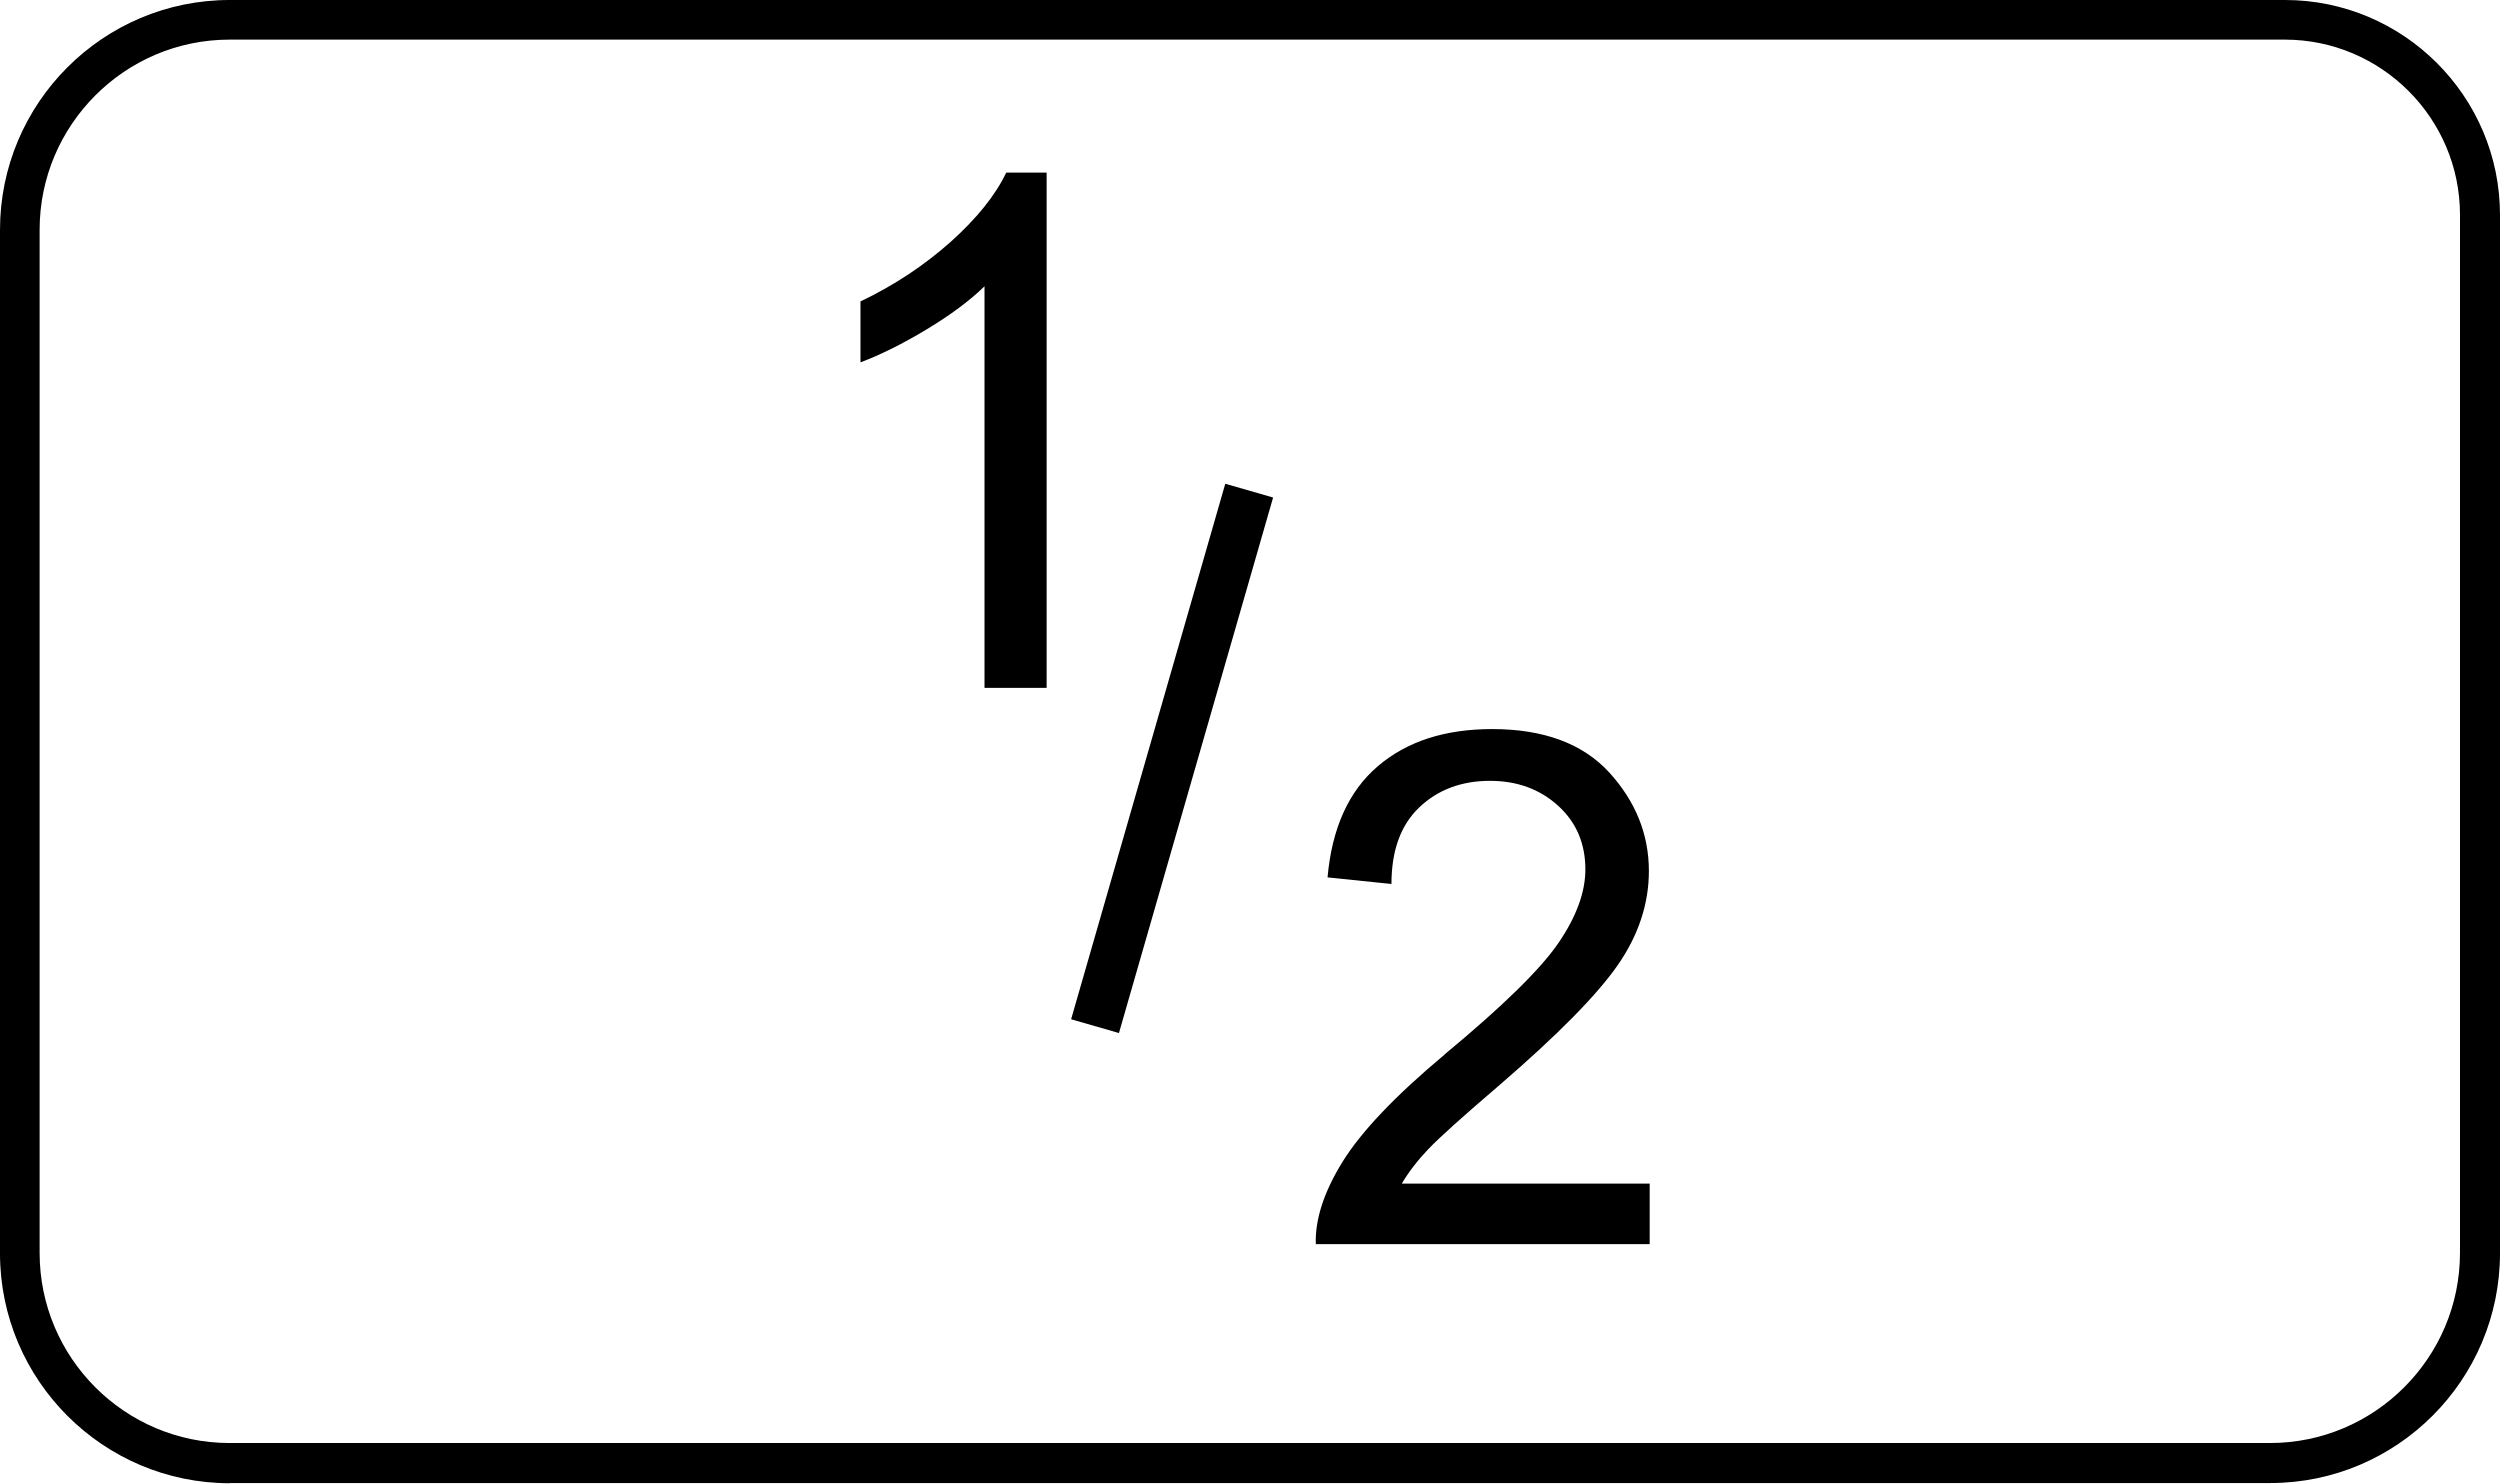
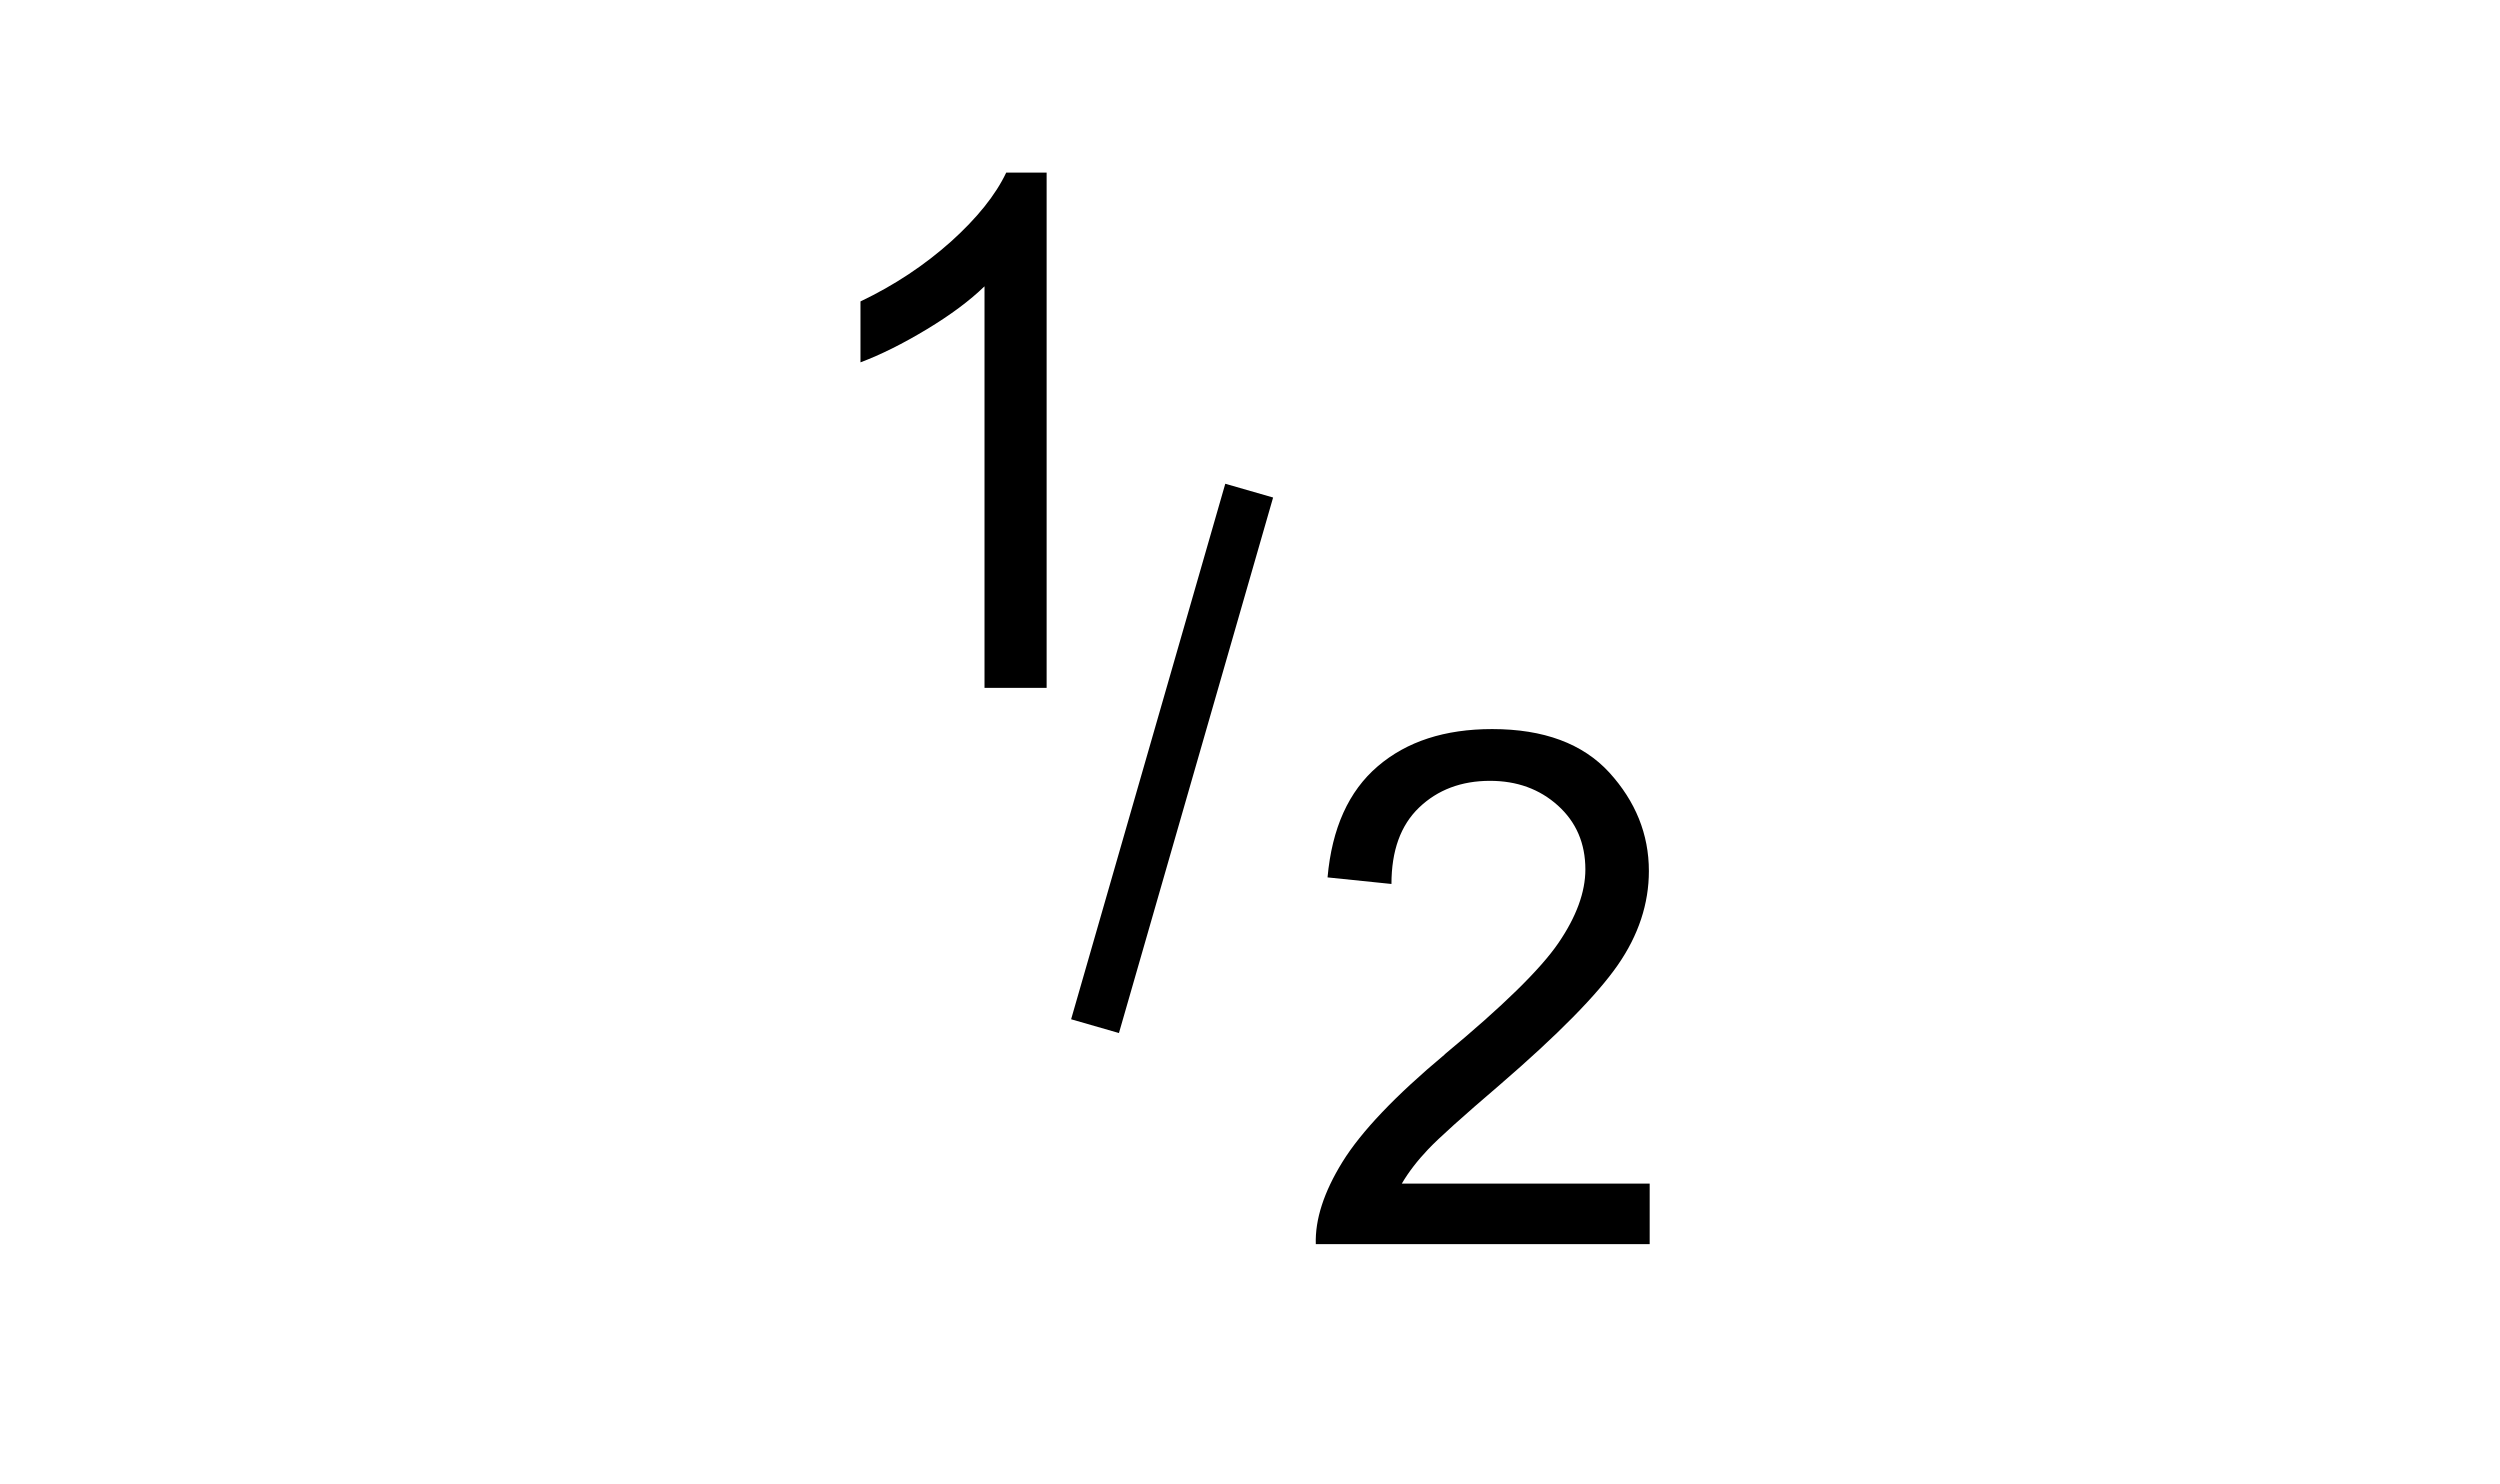
- <svg xmlns="http://www.w3.org/2000/svg" version="1.1" viewBox="0 0 125.57 74.5" width="125.57" height="74.5">
-   <g transform="translate(-887.92, -220.32)">
-     <path d="m899.46 294.81h102.49c6.37 0 11.54-5.18 11.54-11.55v-52.14c0-5.96-4.85-10.8-10.8-10.8h-103.23c-6.37 0-11.54 5.18-11.54 11.55v51.4c0 6.37 5.18 11.55 11.54 11.55zm-9.55-62.95c0-5.26 4.28-9.55 9.54-9.55h103.23c4.85 0 8.8 3.95 8.8 8.8v52.14c0 5.26-4.28 9.55-9.54 9.55h-102.49c-5.26 0-9.54-4.28-9.54-9.55v-51.4z" />
+ <svg xmlns="http://www.w3.org/2000/svg" width="125.57" height="74.5" version="1.1" viewBox="0 0 125.57 74.5">
+   <g transform="translate(-887.92 -220.32)">
    <rect transform="rotate(-73.94)" x="-.398" y="980.08" width="27.99" height="2.5" />
    <path d="m937.37 234.71v20.16h3.12v-25.88h-2.03c-0.53 1.12-1.46 2.28-2.77 3.46-1.32 1.18-2.83 2.19-4.55 3.01v3.06c1.01-0.38 2.12-0.93 3.33-1.66s2.17-1.45 2.89-2.15z" />
    <path d="m960.49 273.28c-2.49 2.08-4.2 3.88-5.14 5.4s-1.38 2.9-1.34 4.13h16.77v-3.04h-12.45c0.34-0.58 0.78-1.15 1.32-1.72s1.74-1.65 3.6-3.24c2.91-2.51 4.89-4.52 5.93-6.02s1.56-3.08 1.56-4.72c0-1.85-0.67-3.5-1.99-4.95-1.33-1.45-3.29-2.18-5.88-2.18-2.38 0-4.29 0.62-5.75 1.87s-2.3 3.11-2.52 5.58l3.21 0.33c0-1.67 0.46-2.95 1.39-3.84s2.12-1.34 3.56-1.34c1.35 0 2.49 0.41 3.41 1.24s1.38 1.9 1.38 3.21c0 1.14-0.45 2.37-1.35 3.69s-2.81 3.19-5.72 5.6z" />
  </g>
</svg>
